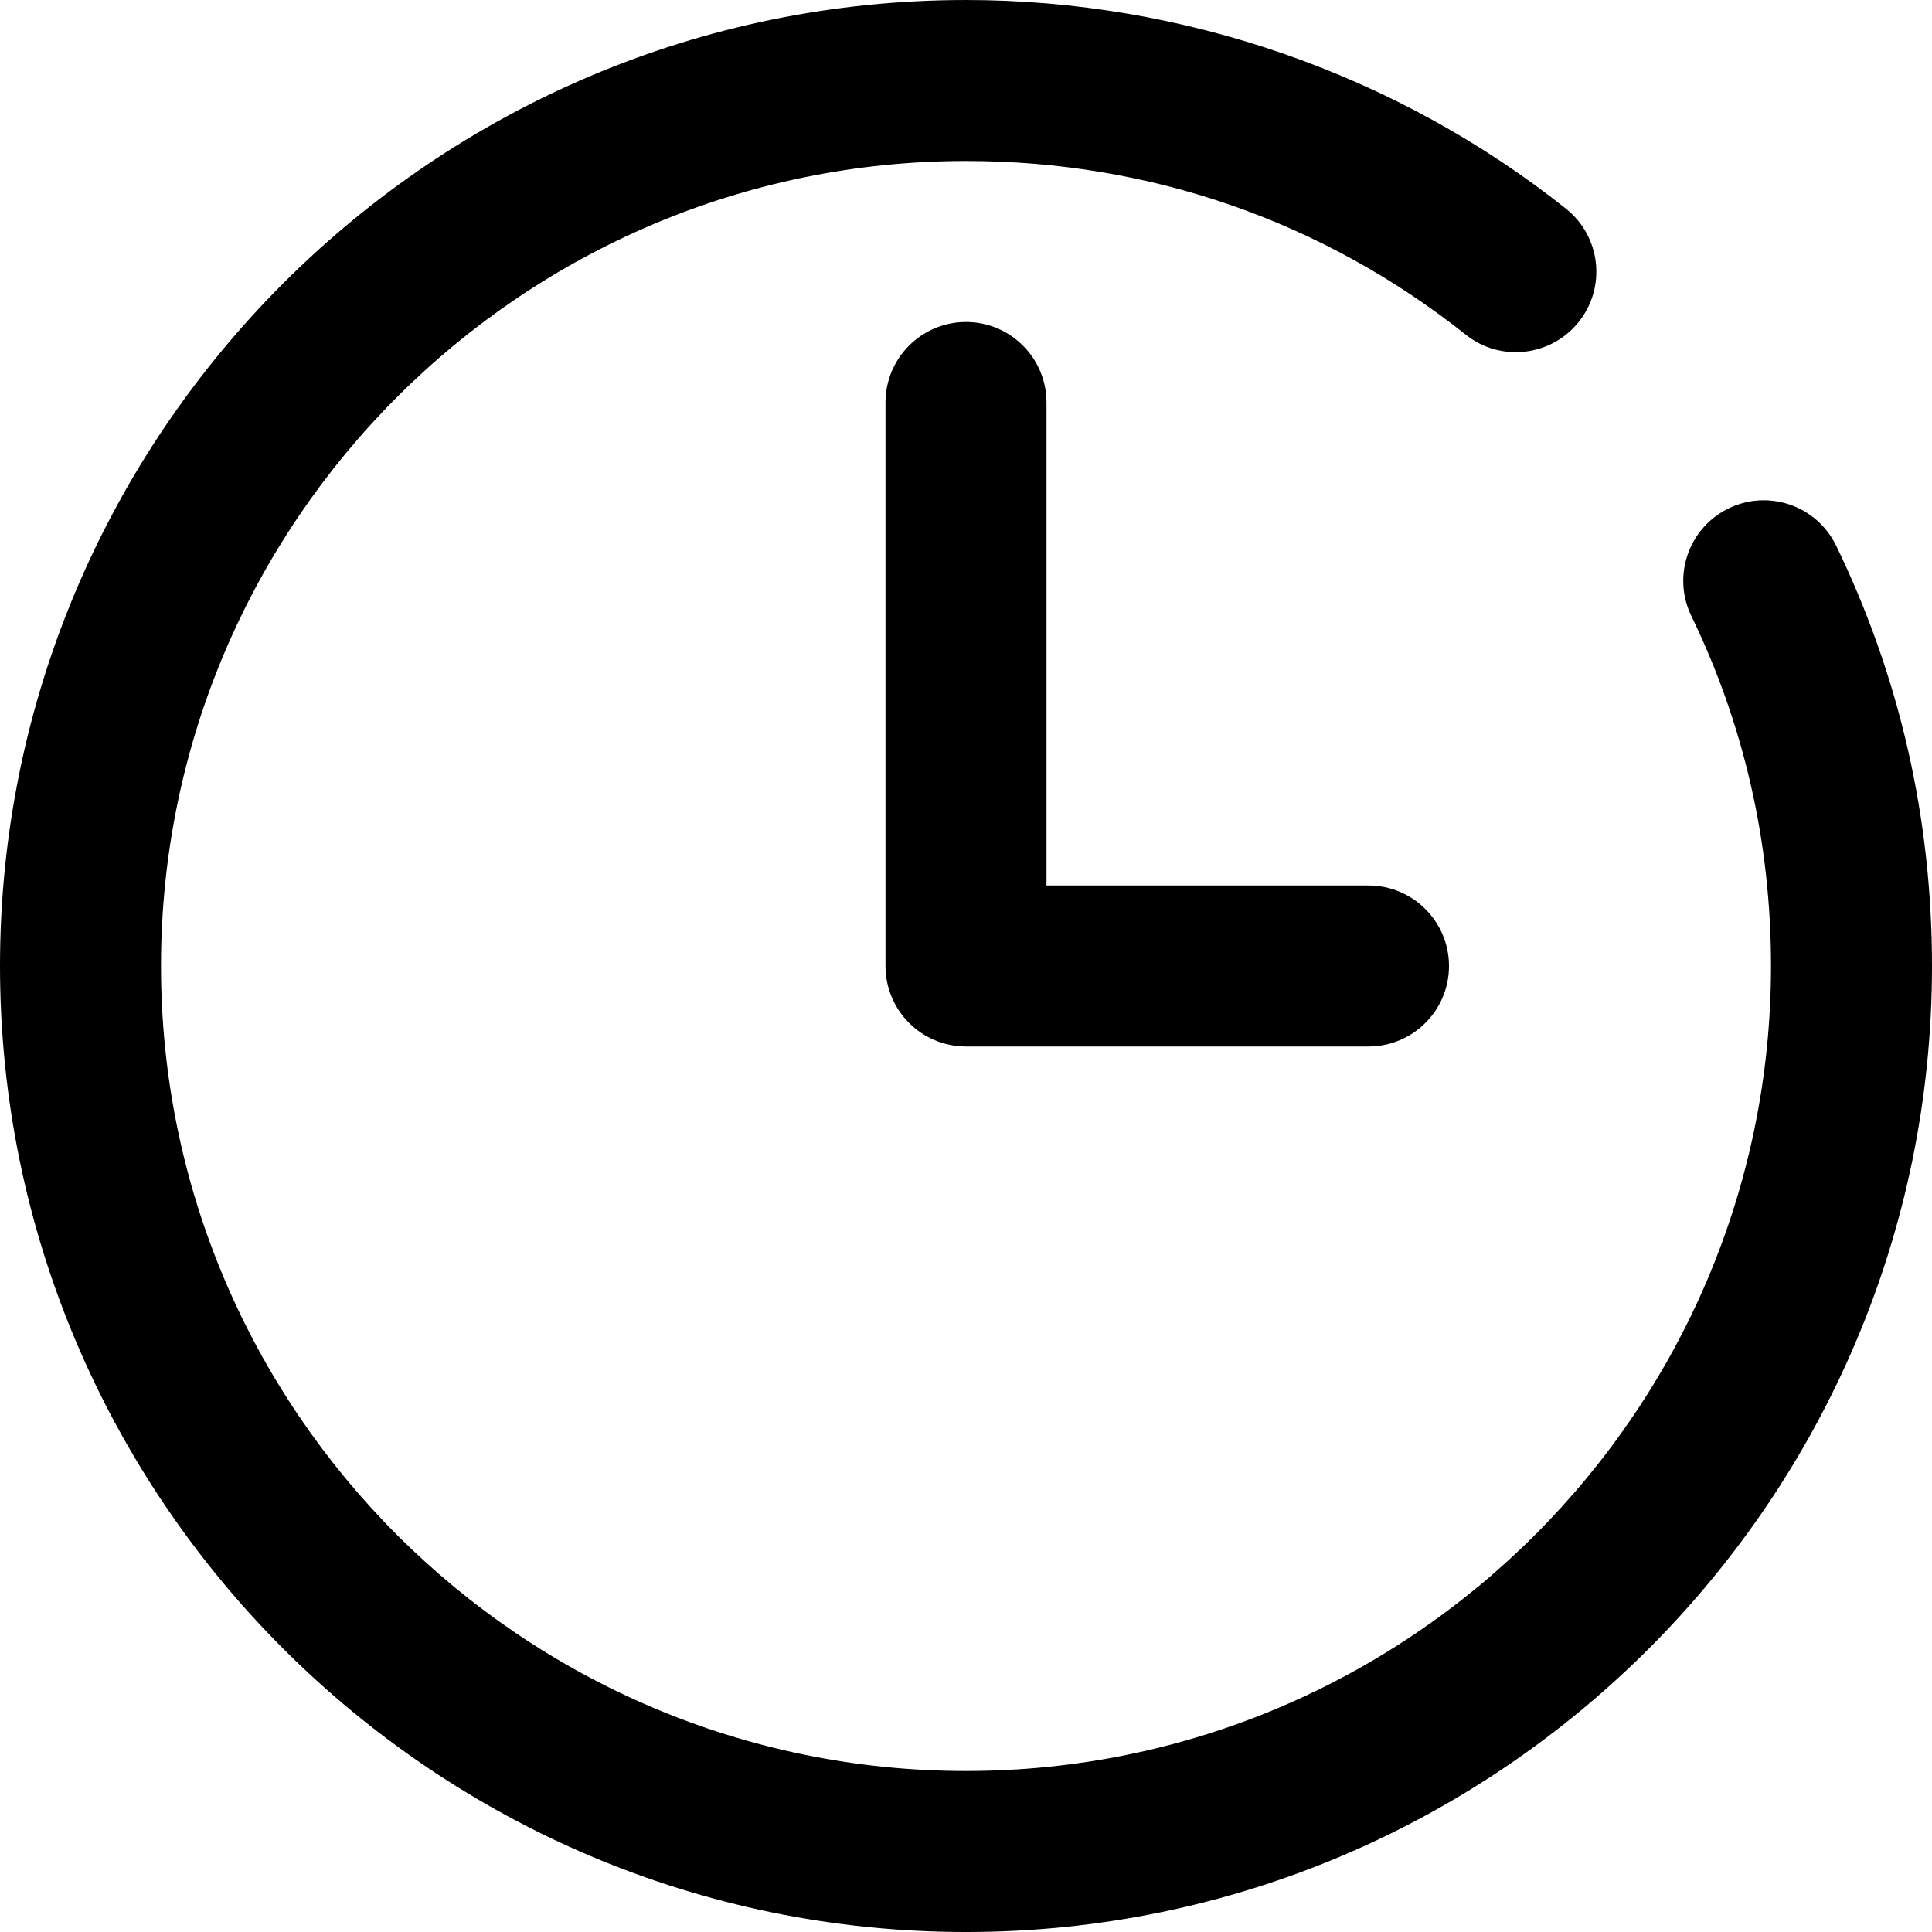
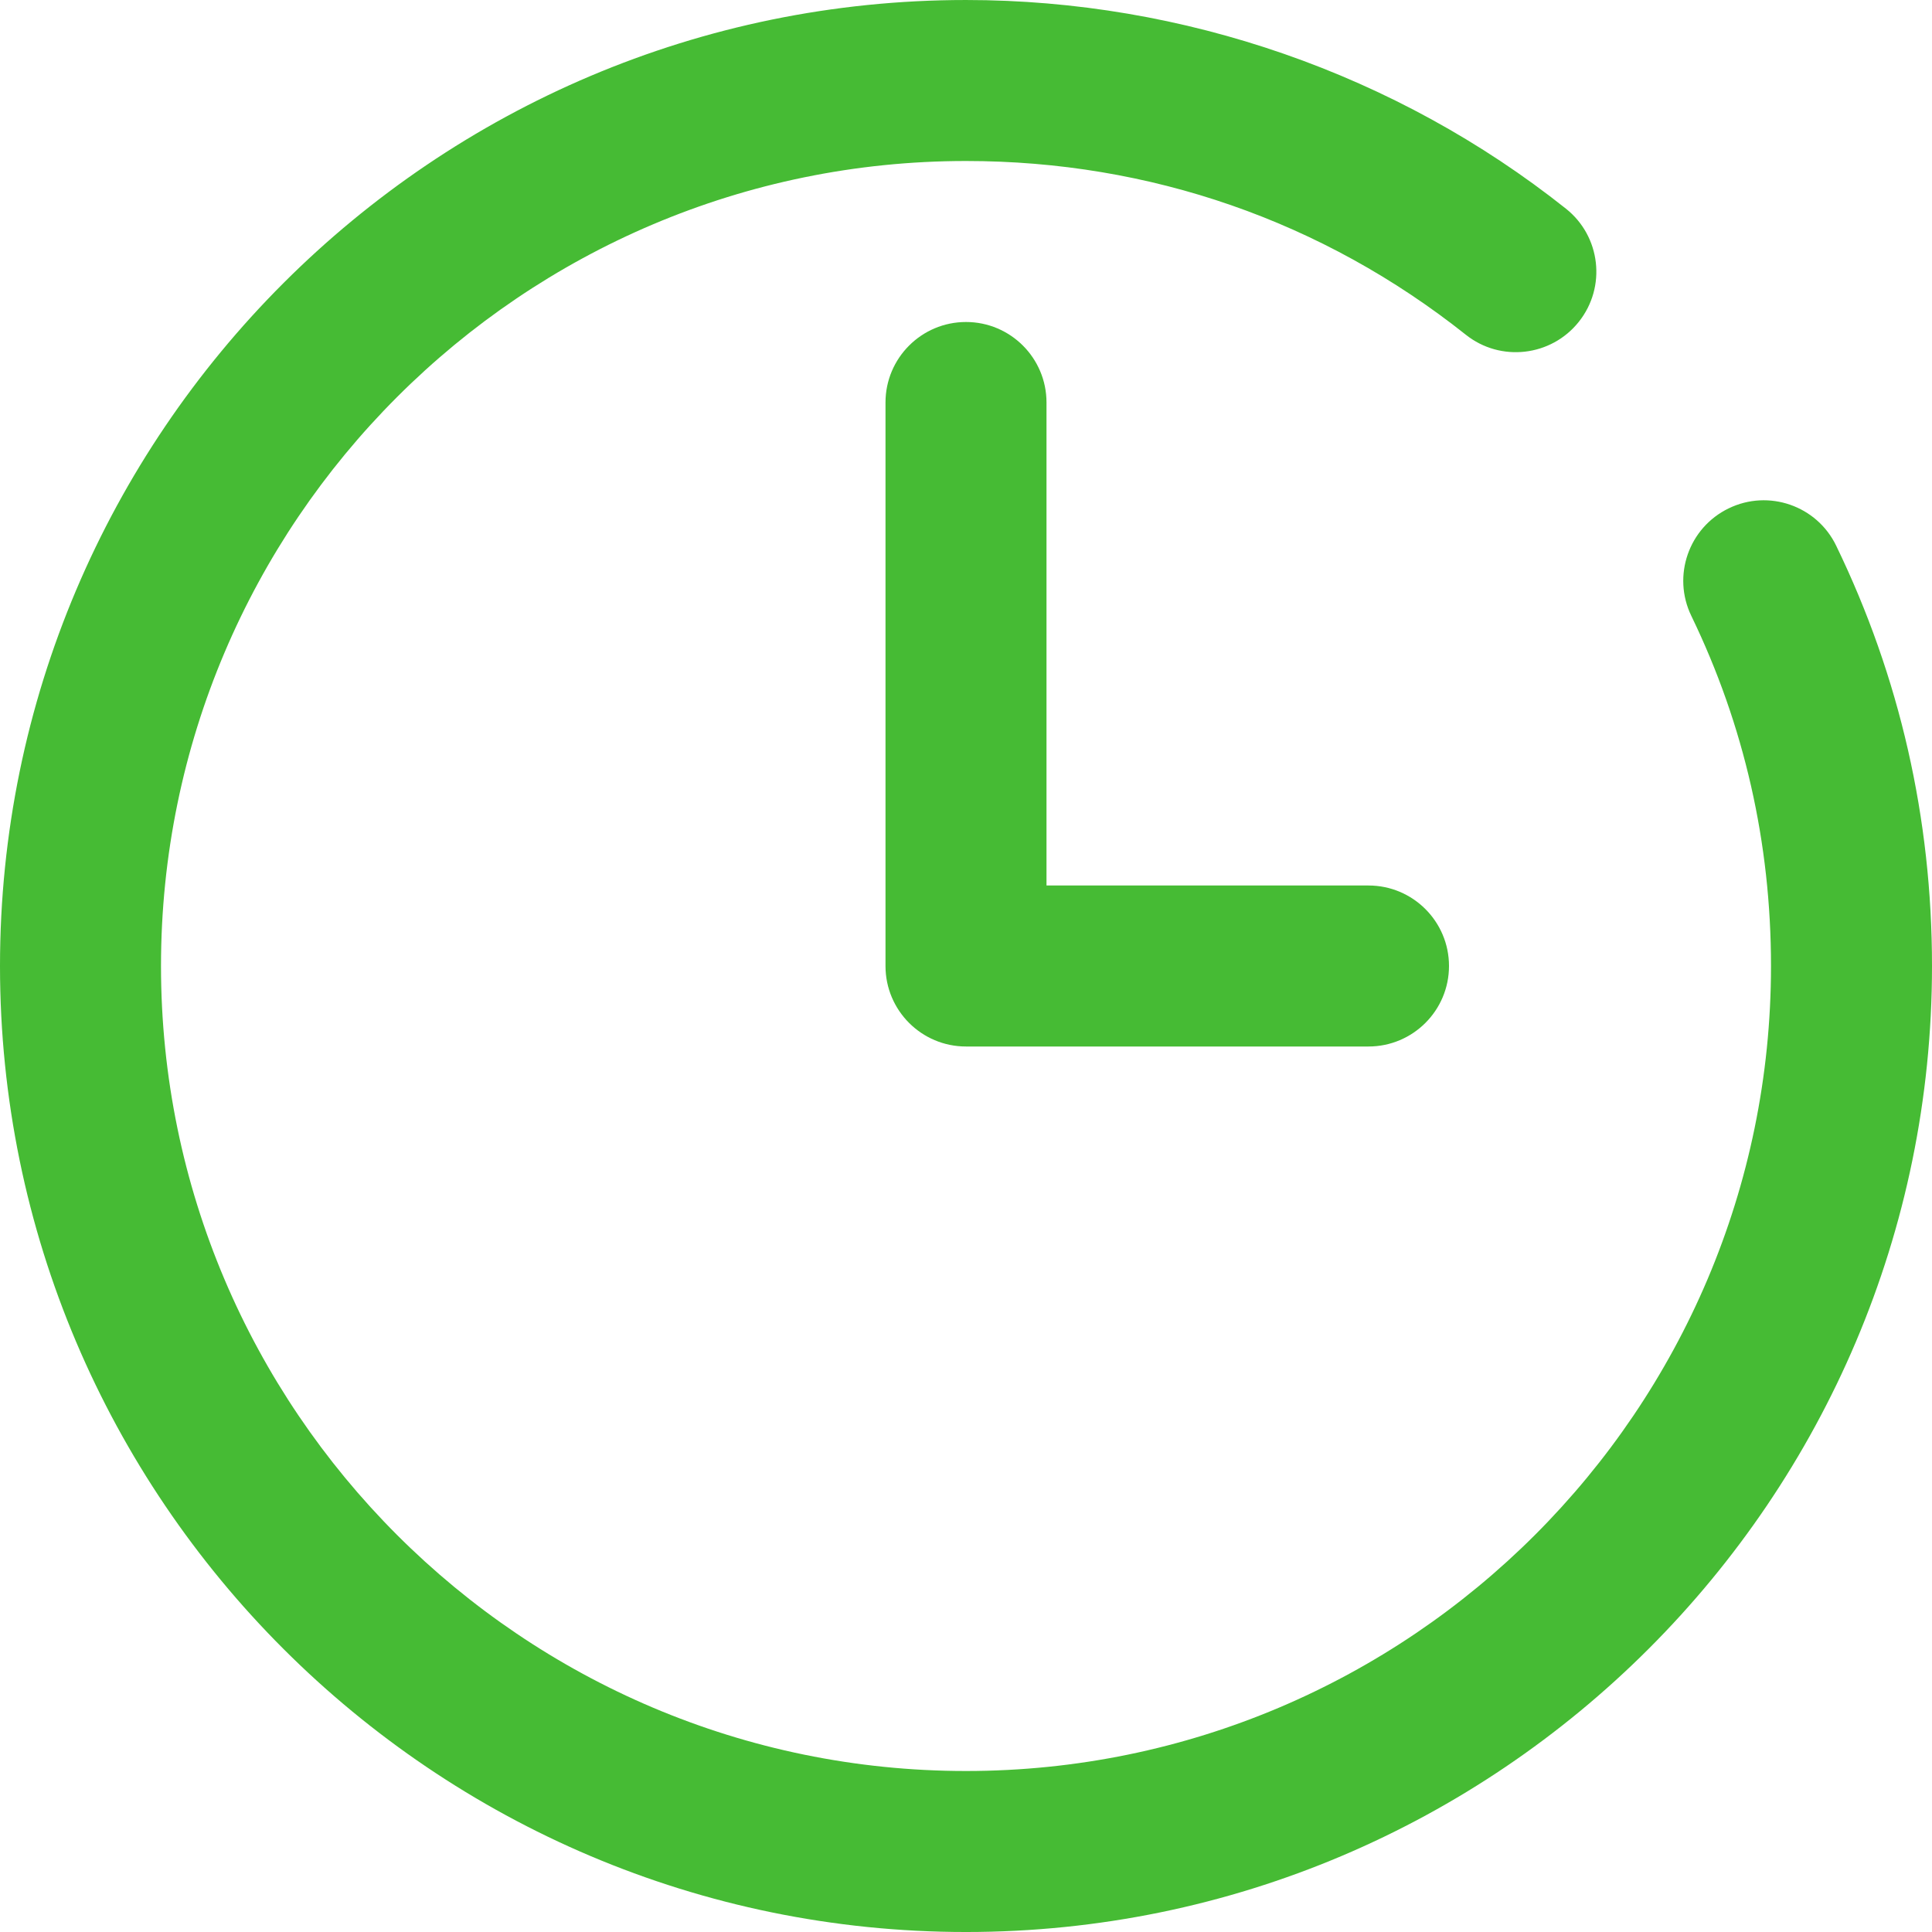
- <svg xmlns="http://www.w3.org/2000/svg" height="384pt" viewBox="0 0 384 384" width="384pt">
-   <path d="m343.594 101.039c-7.953 3.848-11.281 13.418-7.434 21.367 10.512 21.715 15.84 45.121 15.84 69.594 0 88.223-71.777 160-160 160s-160-71.777-160-160 71.777-160 160-160c36.559 0 70.902 11.938 99.328 34.52 6.895 5.504 16.977 4.352 22.48-2.566 5.504-6.914 4.352-16.984-2.57-22.48-33.652-26.746-76-41.473-119.238-41.473-105.863 0-192 86.137-192 192s86.137 192 192 192 192-86.137 192-192c0-29.336-6.406-57.449-19.039-83.527-3.84-7.969-13.441-11.289-21.367-7.434zm0 0" />
-   <path d="m192 64c-8.832 0-16 7.168-16 16v112c0 8.832 7.168 16 16 16h80c8.832 0 16-7.168 16-16s-7.168-16-16-16h-64v-96c0-8.832-7.168-16-16-16zm0 0" />
+ <svg xmlns="http://www.w3.org/2000/svg" version="1.1" width="512" height="512" x="0" y="0" viewBox="0 0 384 384" style="enable-background:new 0 0 512 512" xml:space="preserve" class="">
+   <g>
+     <path d="m343.594 101.039c-7.953 3.848-11.281 13.418-7.434 21.367 10.512 21.715 15.84 45.121 15.84 69.594 0 88.223-71.777 160-160 160s-160-71.777-160-160 71.777-160 160-160c36.559 0 70.902 11.938 99.328 34.52 6.895 5.504 16.977 4.352 22.48-2.566 5.504-6.914 4.352-16.984-2.57-22.48-33.652-26.746-76-41.473-119.238-41.473-105.863 0-192 86.137-192 192s86.137 192 192 192 192-86.137 192-192c0-29.336-6.406-57.449-19.039-83.527-3.84-7.969-13.441-11.289-21.367-7.434zm0 0" fill="#46bb34" data-original="#000000" style="" class="" />
+     <path d="m192 64c-8.832 0-16 7.168-16 16v112c0 8.832 7.168 16 16 16h80c8.832 0 16-7.168 16-16s-7.168-16-16-16h-64v-96c0-8.832-7.168-16-16-16zm0 0" fill="#46bb34" data-original="#000000" style="" class="" />
+   </g>
</svg>
